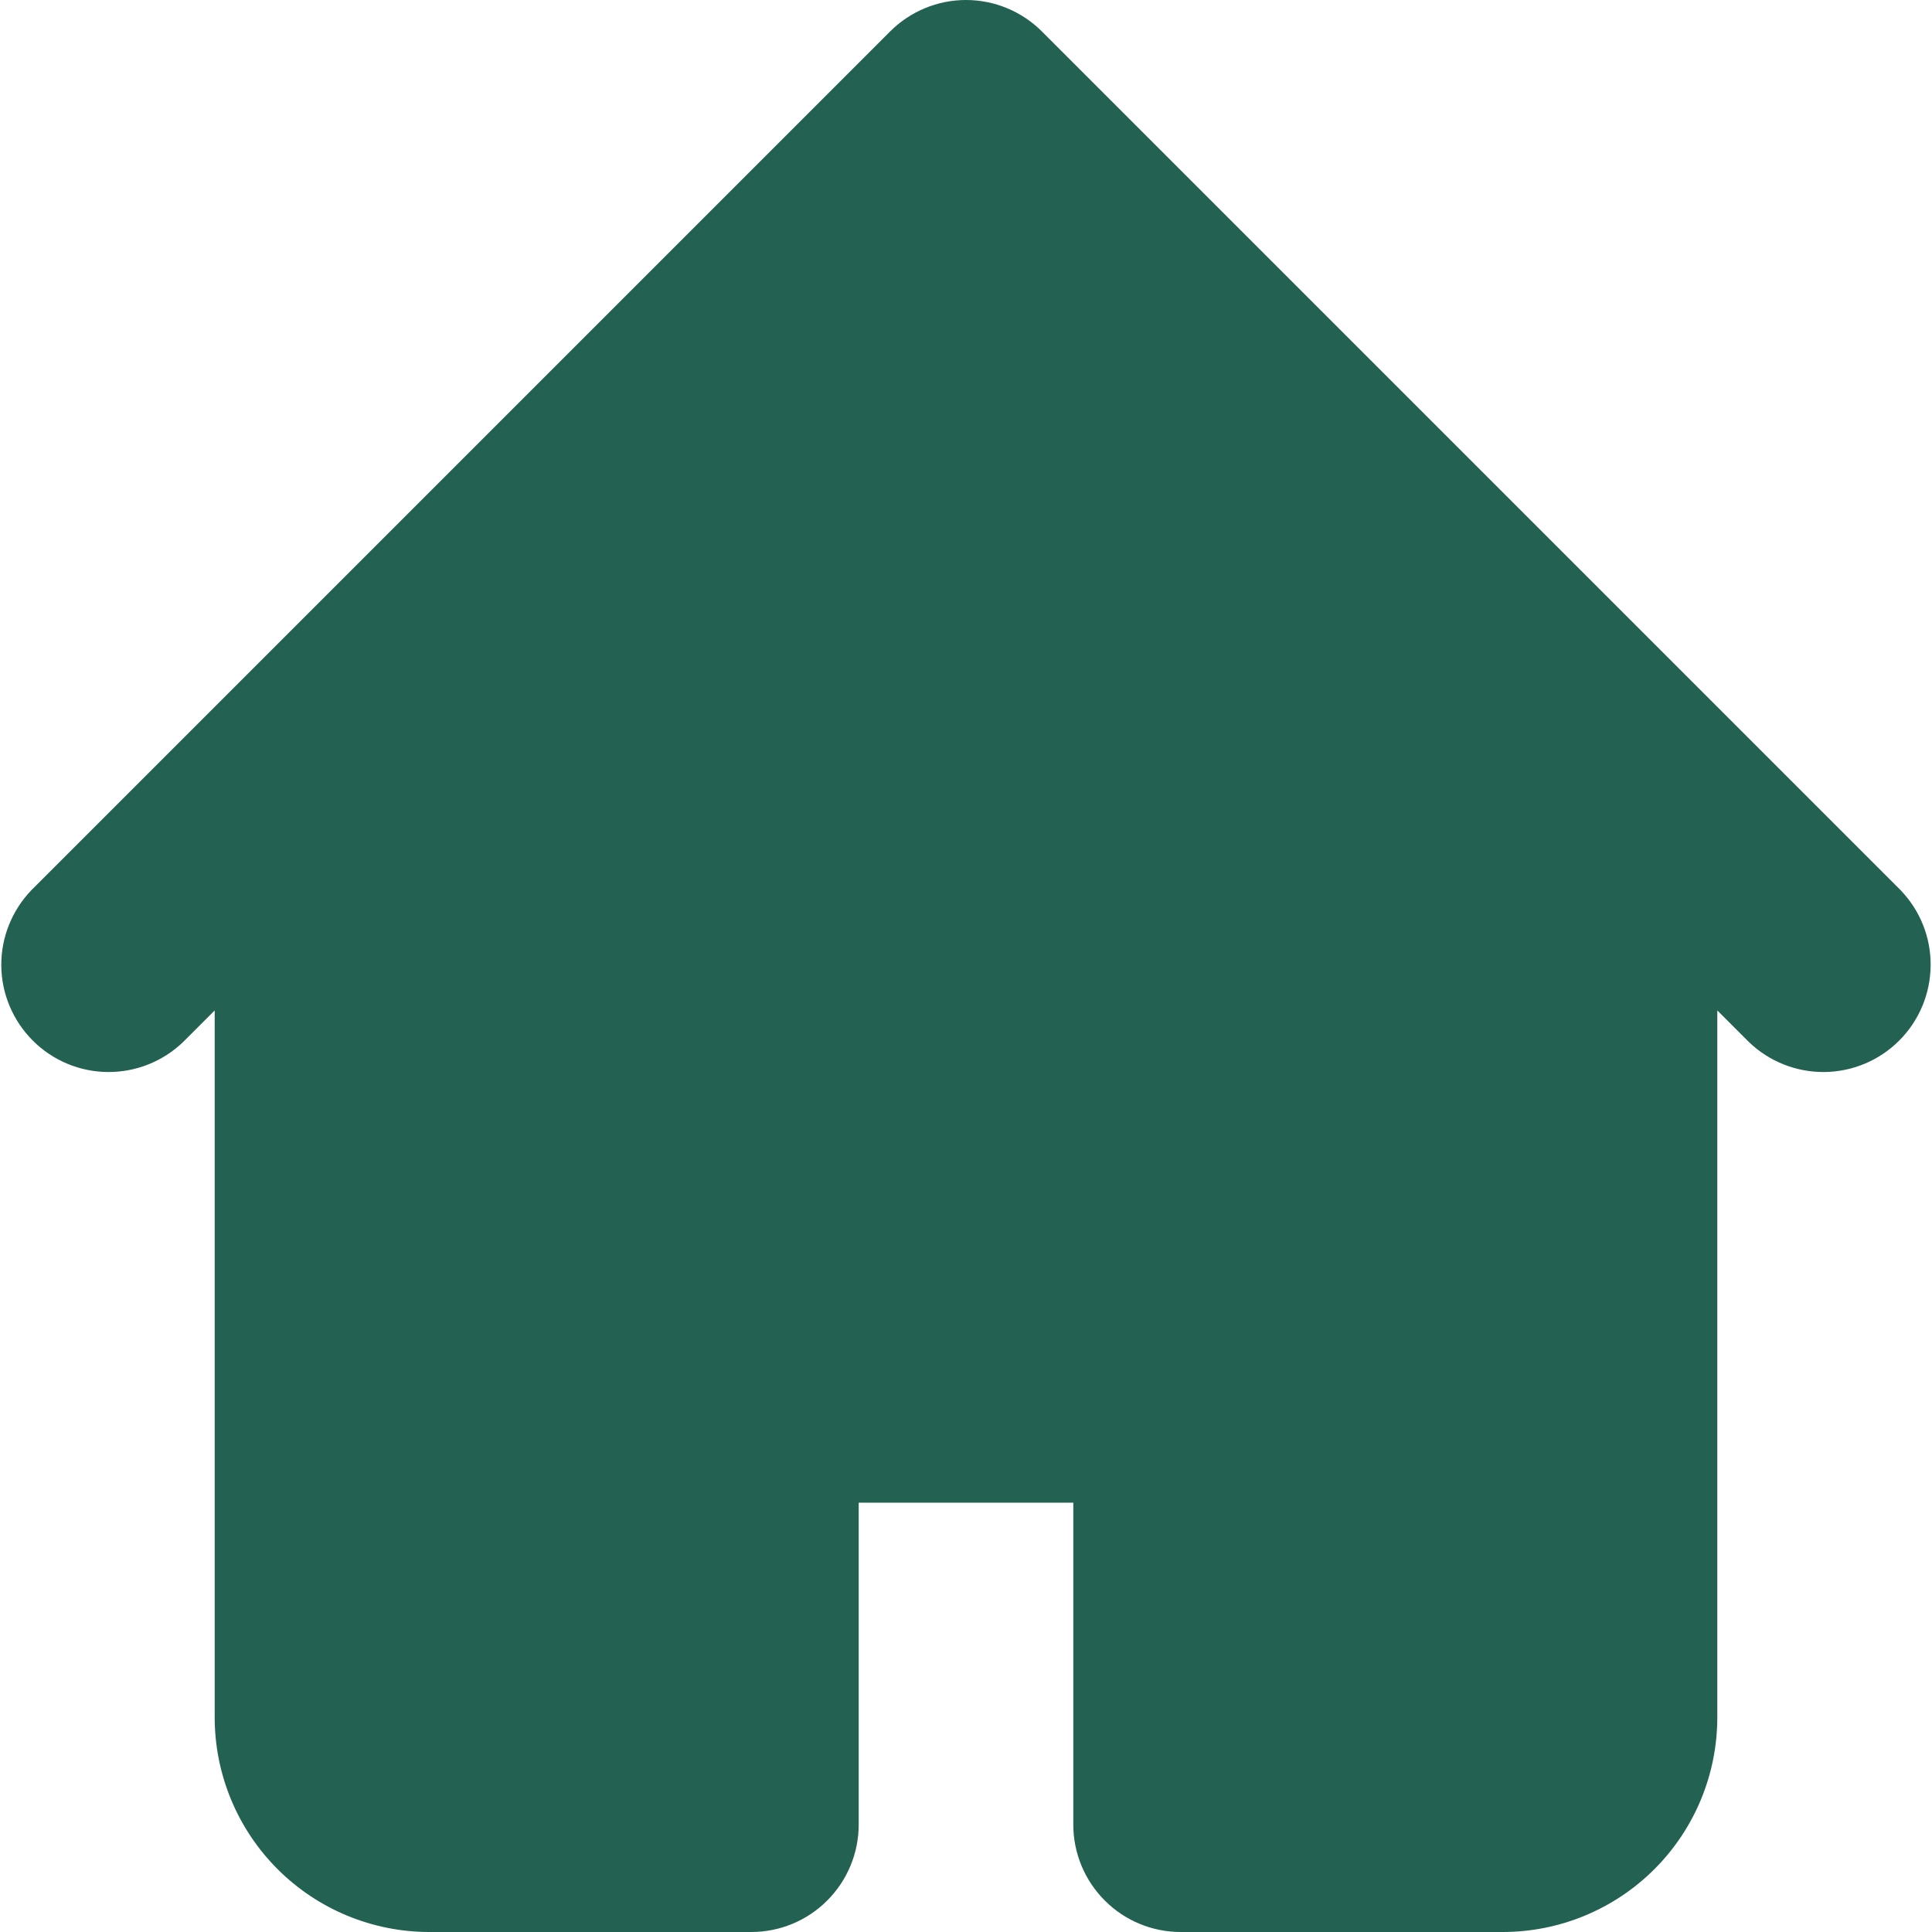
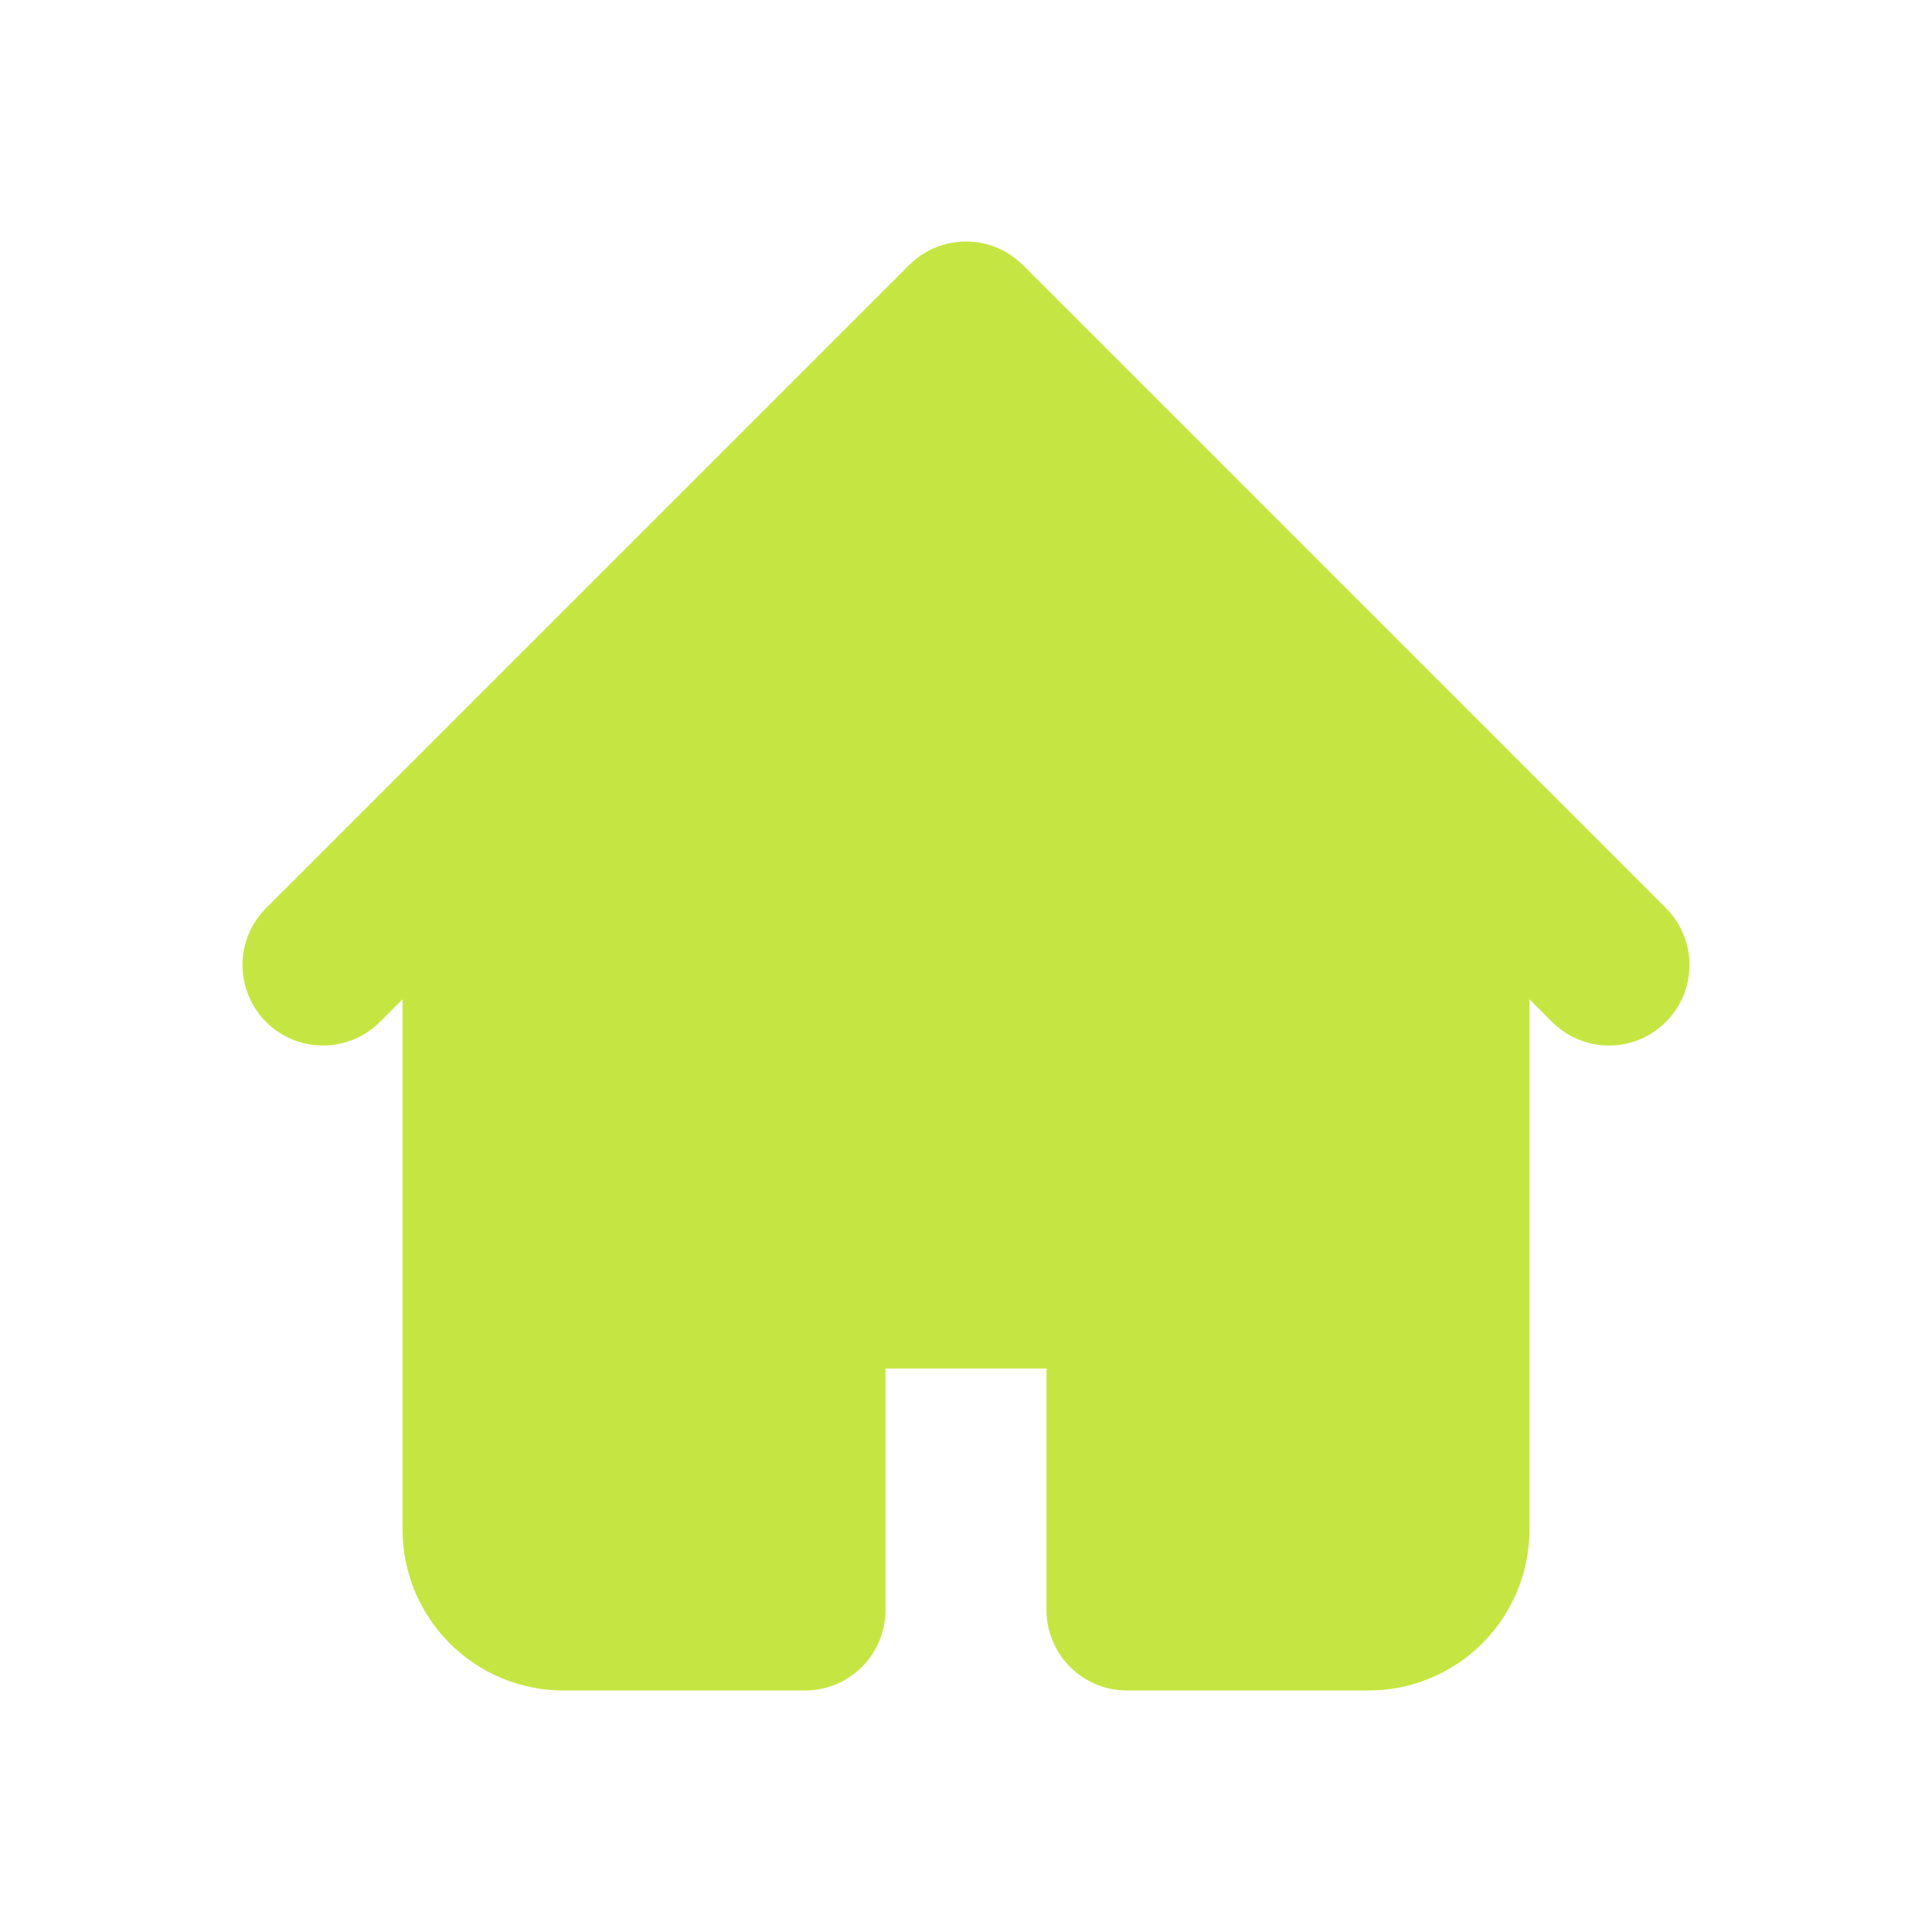
- <svg xmlns="http://www.w3.org/2000/svg" width="24" height="24" viewBox="0 0 24 24" fill="none">
-   <path fill-rule="evenodd" clip-rule="evenodd" d="M11.057 0.391C11.307 0.141 11.646 0 12 0C12.354 0 12.693 0.141 12.943 0.391L20.943 8.391L23.609 11.057C23.852 11.309 23.987 11.646 23.983 11.995C23.98 12.345 23.84 12.679 23.593 12.926C23.346 13.174 23.011 13.314 22.662 13.317C22.312 13.32 21.975 13.185 21.724 12.943L21.333 12.552V21.333C21.333 22.041 21.052 22.719 20.552 23.219C20.052 23.719 19.374 24 18.667 24H14.667C14.313 24 13.974 23.86 13.724 23.609C13.474 23.359 13.333 23.02 13.333 22.667V18.667H10.667V22.667C10.667 23.02 10.526 23.359 10.276 23.609C10.026 23.86 9.687 24 9.333 24H5.333C4.626 24 3.948 23.719 3.448 23.219C2.948 22.719 2.667 22.041 2.667 21.333V12.552L2.276 12.943C2.025 13.185 1.688 13.32 1.338 13.317C0.989 13.314 0.654 13.174 0.407 12.926C0.16 12.679 0.019 12.345 0.016 11.995C0.013 11.646 0.148 11.309 0.391 11.057L3.057 8.391L11.057 0.391Z" fill="#236152" />
+ <svg xmlns="http://www.w3.org/2000/svg" width="32" height="32" viewBox="0 0 32 32" fill="none">
+   <path fill-rule="evenodd" clip-rule="evenodd" d="M15.057 4.391C15.307 4.141 15.646 4 16 4C16.354 4 16.693 4.141 16.943 4.391L24.943 12.391L27.609 15.057C27.852 15.309 27.987 15.646 27.983 15.995C27.98 16.345 27.84 16.679 27.593 16.926C27.346 17.174 27.011 17.314 26.662 17.317C26.312 17.32 25.975 17.186 25.724 16.943L25.333 16.552V25.333C25.333 26.041 25.052 26.719 24.552 27.219C24.052 27.719 23.374 28 22.667 28H18.667C18.313 28 17.974 27.86 17.724 27.61C17.474 27.359 17.333 27.02 17.333 26.667V22.667H14.667V26.667C14.667 27.02 14.526 27.359 14.276 27.61C14.026 27.86 13.687 28 13.333 28H9.333C8.626 28 7.948 27.719 7.448 27.219C6.948 26.719 6.667 26.041 6.667 25.333V16.552L6.276 16.943C6.024 17.186 5.688 17.32 5.338 17.317C4.989 17.314 4.654 17.174 4.407 16.926C4.16 16.679 4.019 16.345 4.016 15.995C4.013 15.646 4.148 15.309 4.391 15.057L7.057 12.391L15.057 4.391Z" fill="#C5E642" />
</svg>
